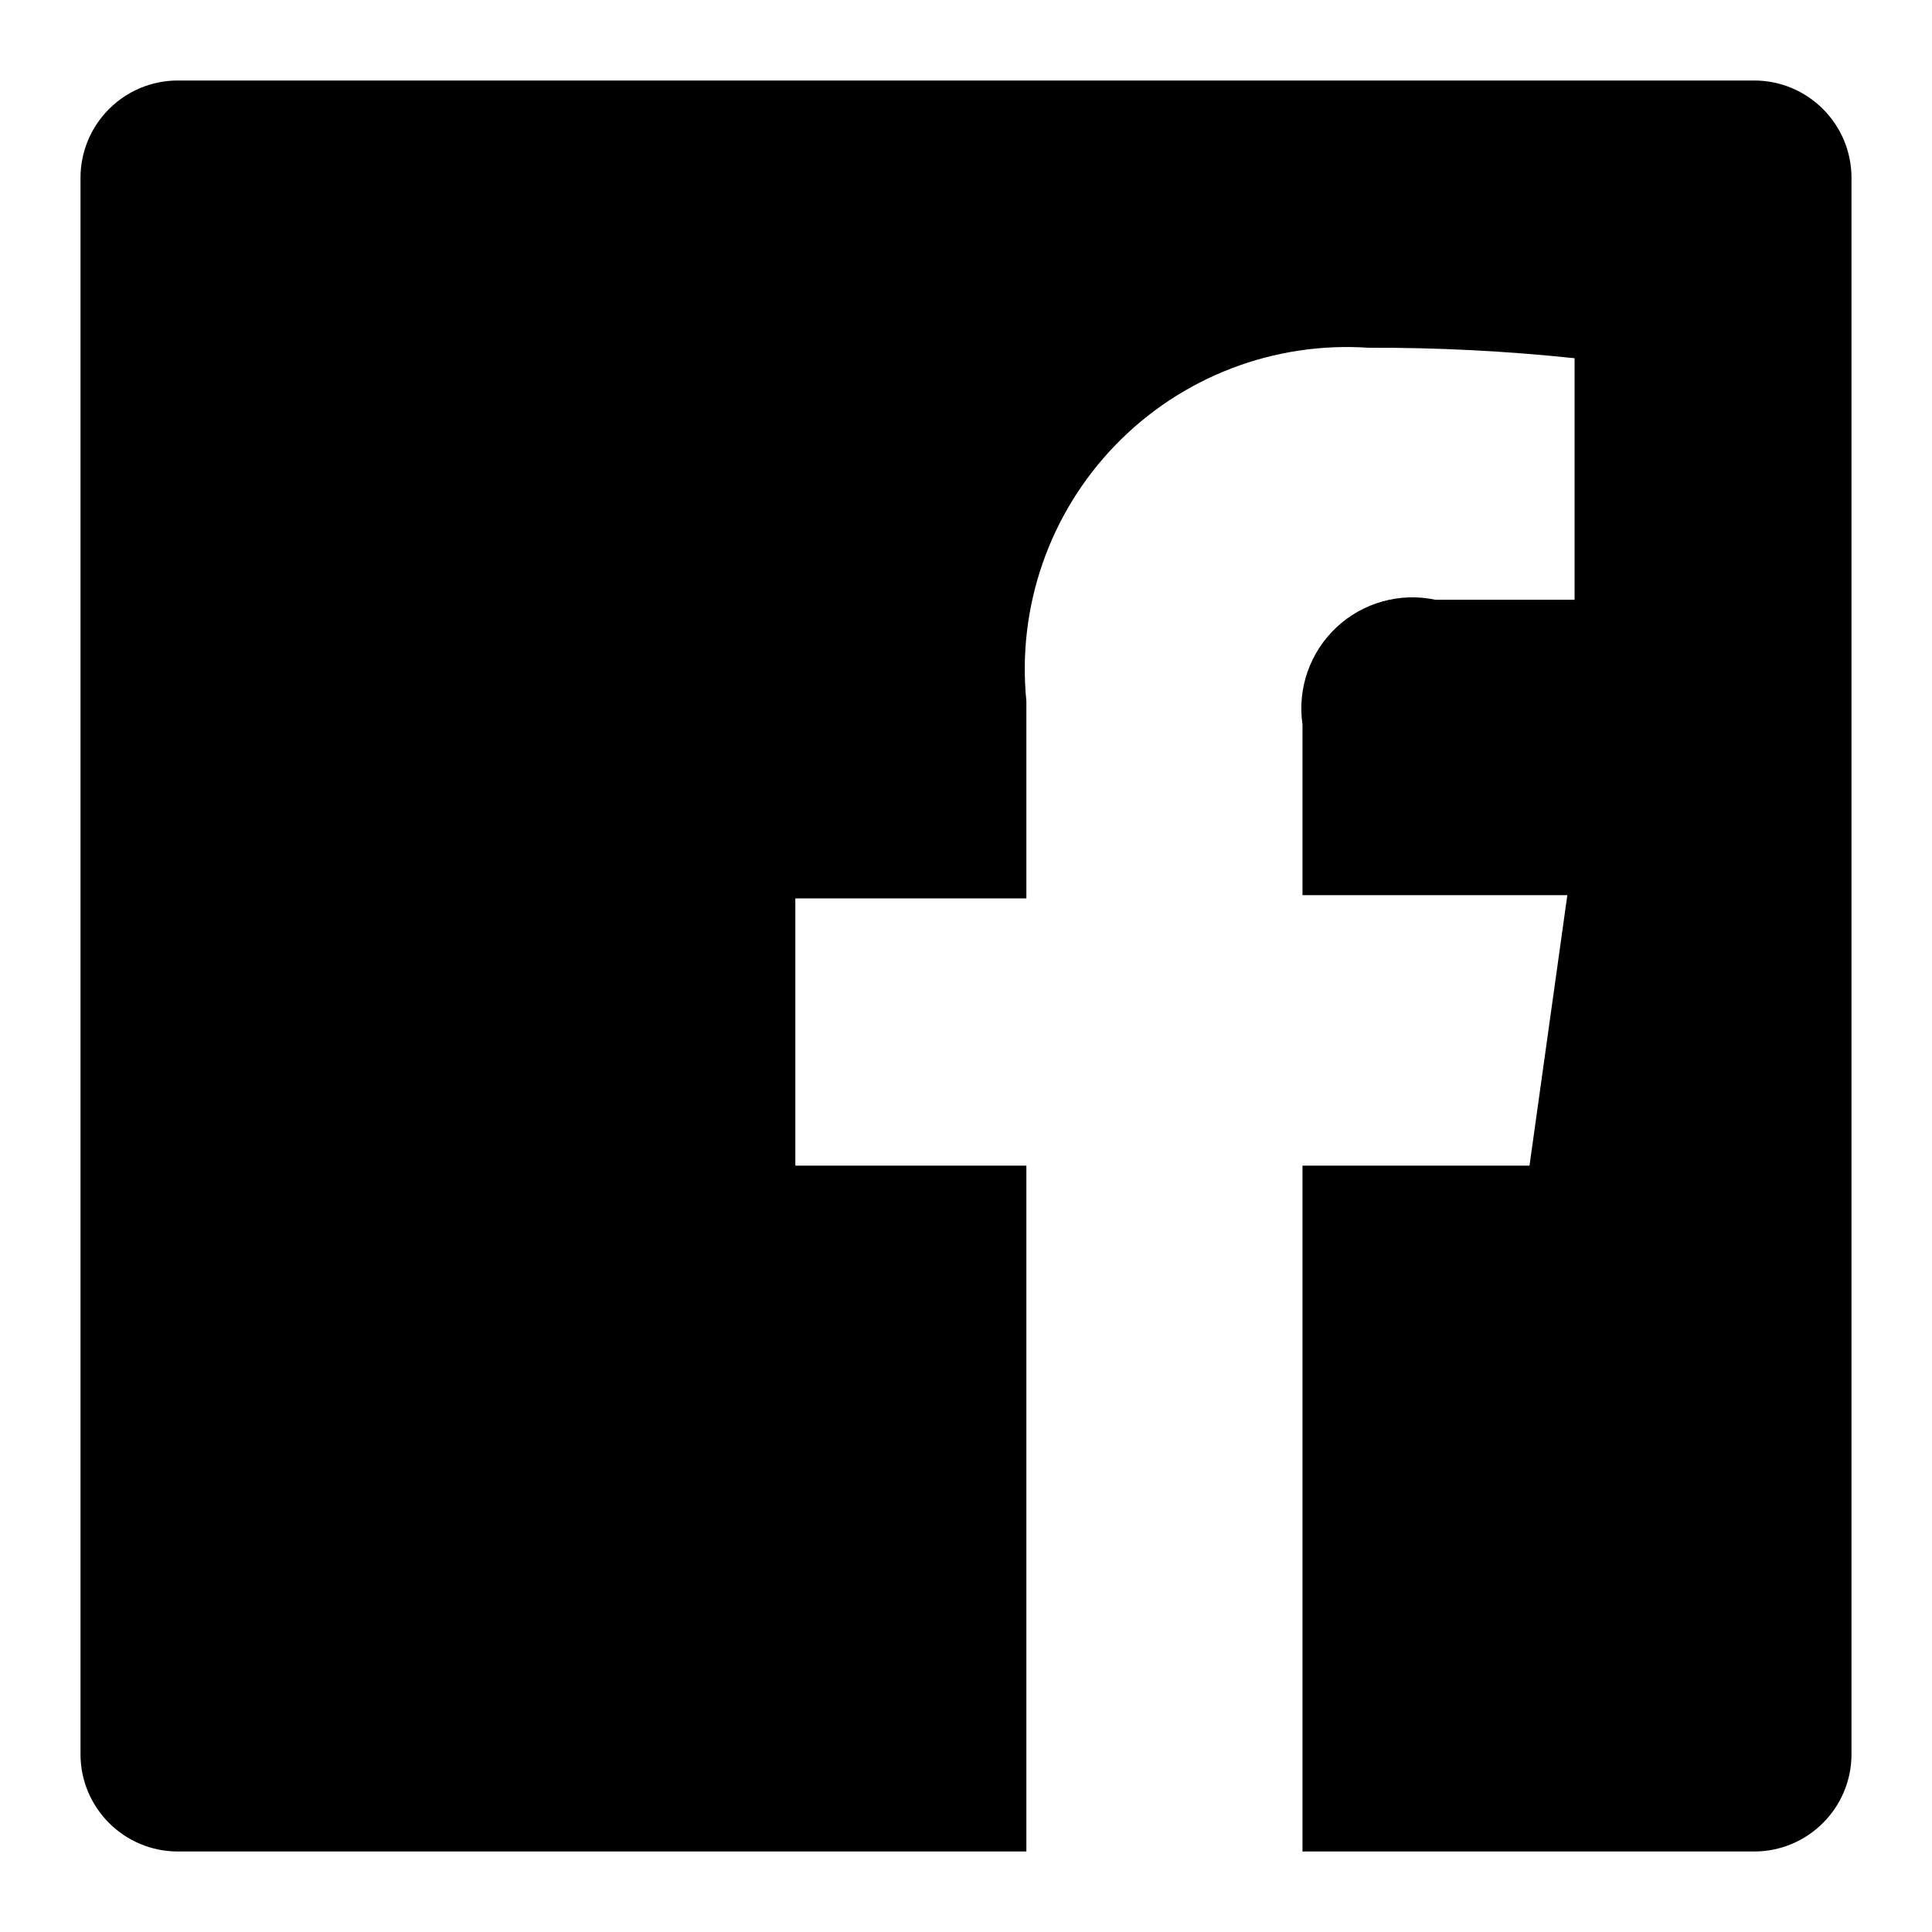
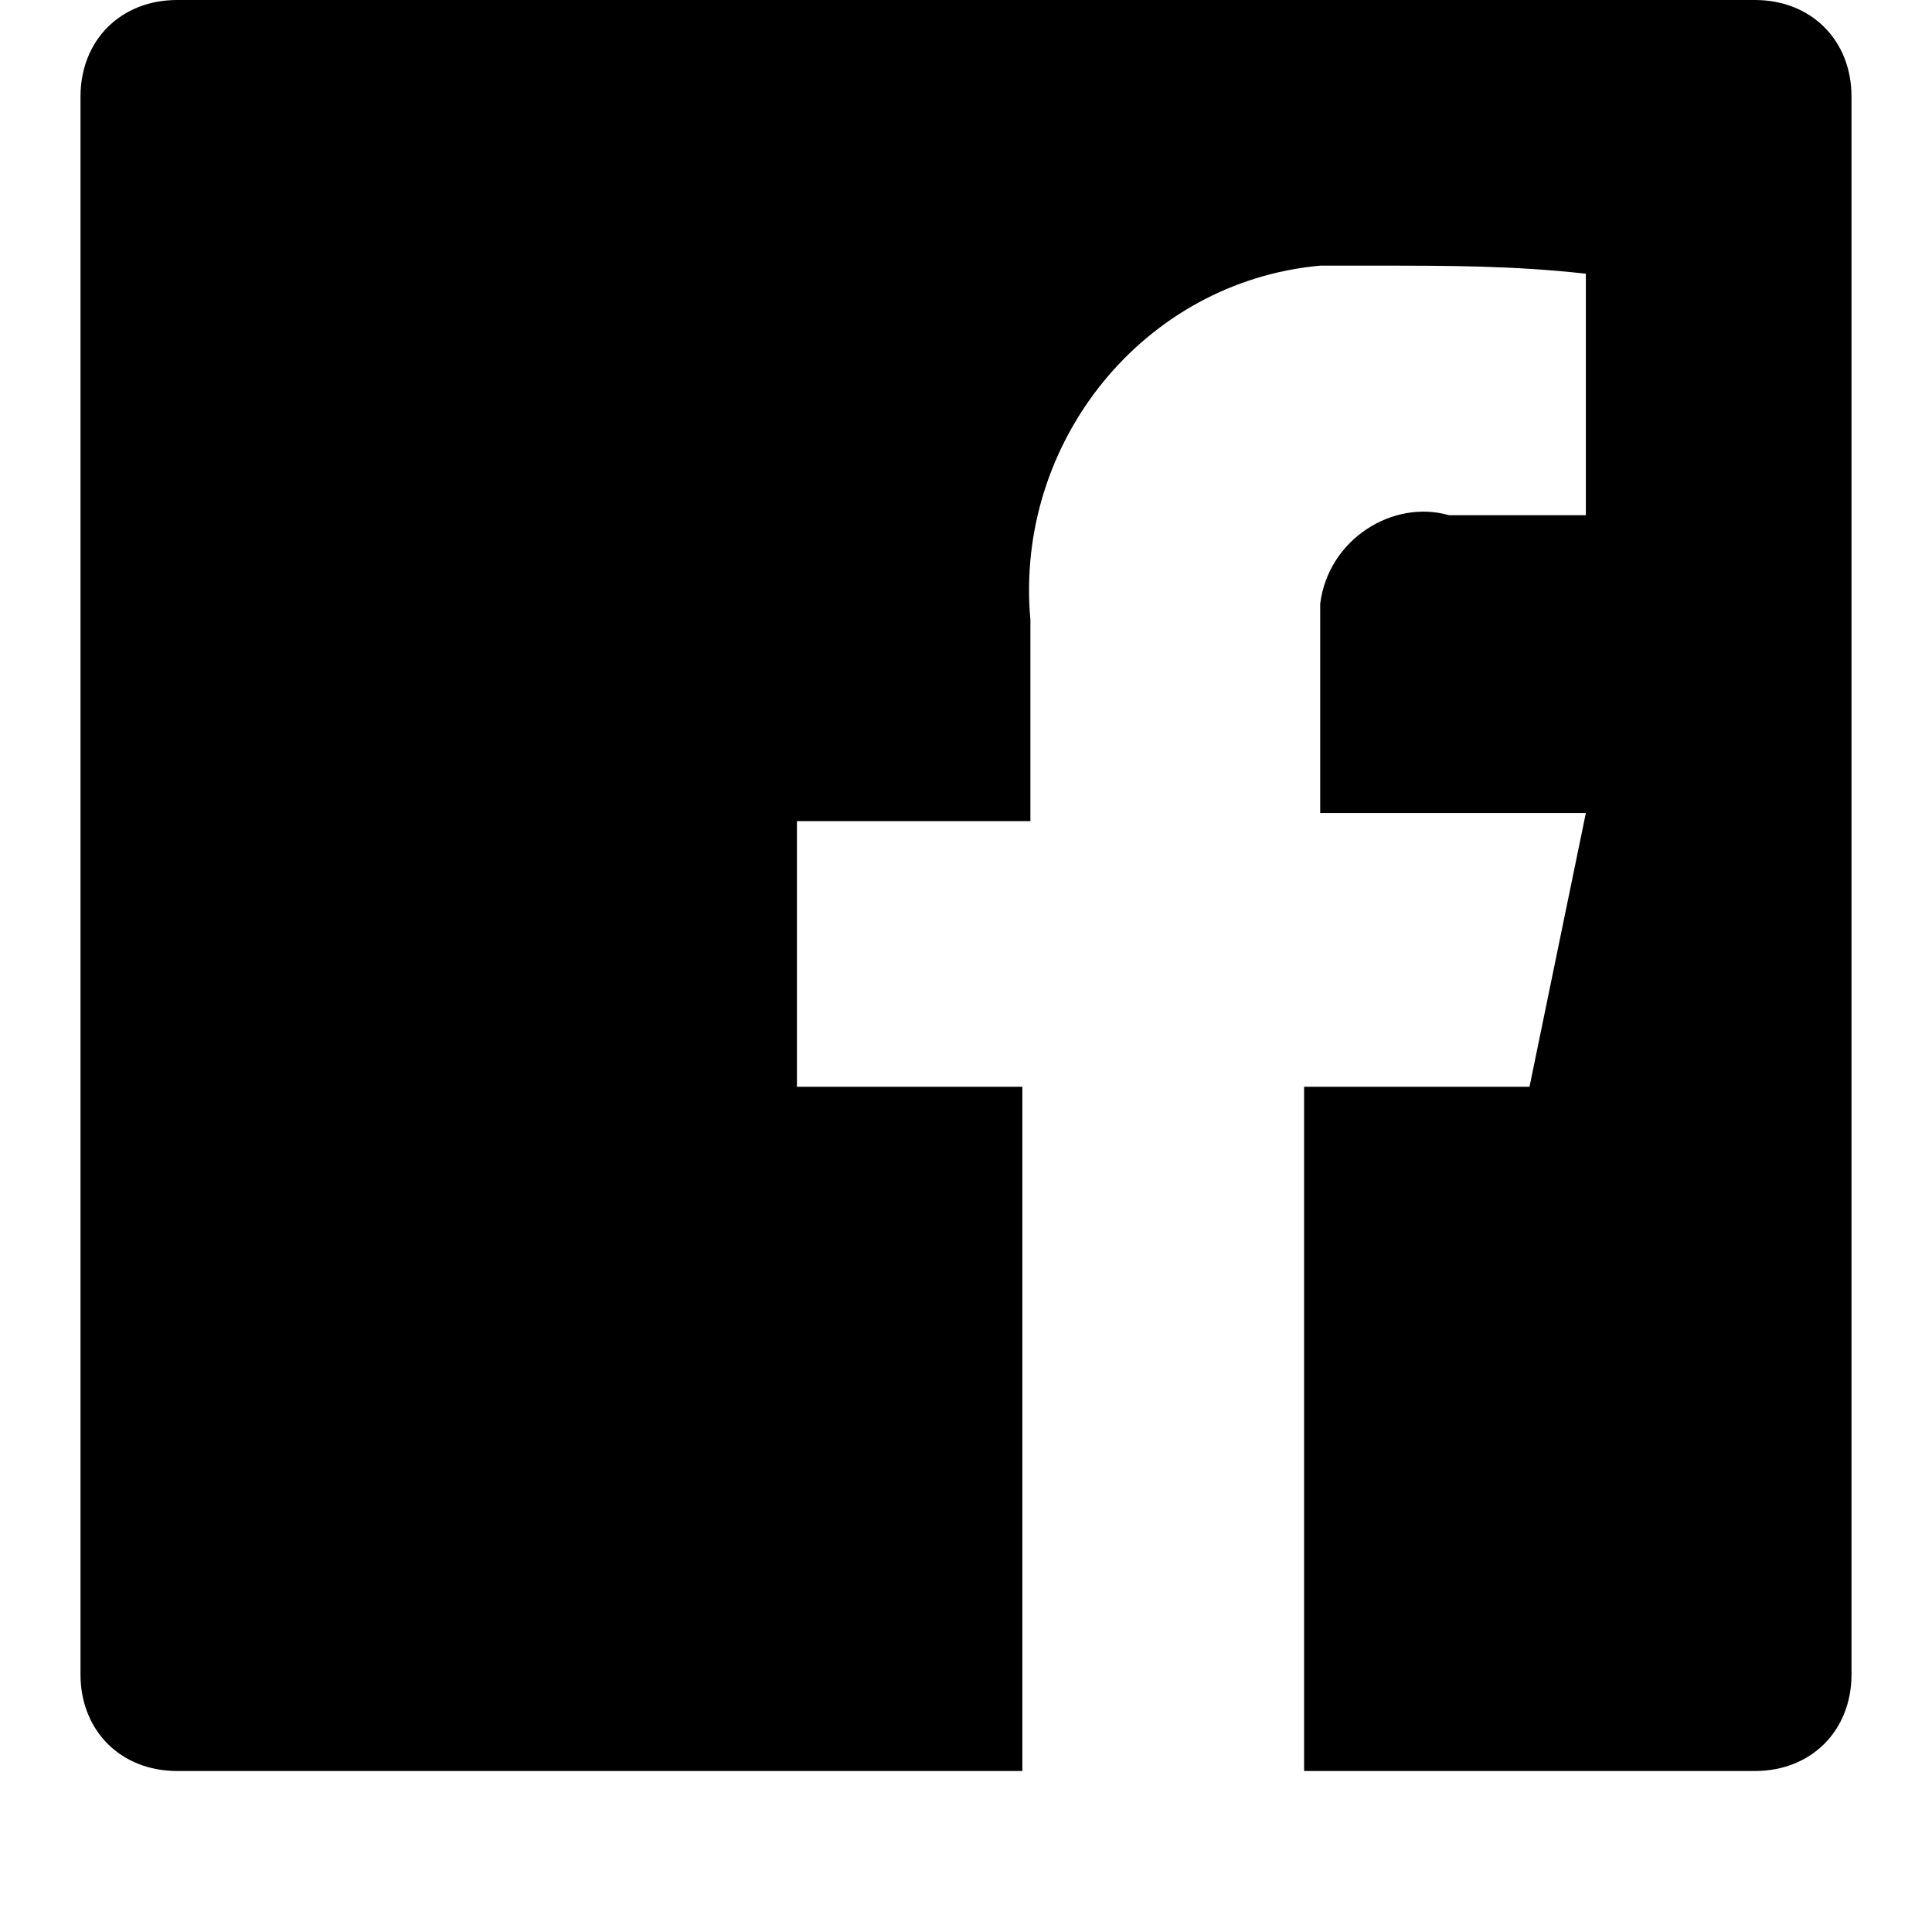
<svg xmlns="http://www.w3.org/2000/svg" viewBox="0 0 24 24">
-   <path d="M21.79,1H2.21A1.21,1.21,0,0,0,1,2.21V21.79A1.21,1.21,0,0,0,2.21,23H12.75V14.48H9.88V11.16h2.87V8.71A4,4,0,0,1,17,4.32a23.52,23.52,0,0,1,2.56.13v3H17.83A1.38,1.38,0,0,0,16.18,9v2.12h3.29L19,14.48H16.18V23h5.61A1.21,1.21,0,0,0,23,21.79V2.21A1.21,1.21,0,0,0,21.79,1Z" />
+   <path d="M21.8,0H2.2C1.5,0,1,0.5,1,1.2v19.6C1,21.5,1.5,22,2.2,22h10.5v-8.5H9.9v-3.3h2.9V7.7c-0.2-2.2,1.4-4.2,3.6-4.4    c0.2,0,0.4,0,0.7,0c0.9,0,1.7,0,2.6,0.1v3h-1.7c-0.7-0.2-1.5,0.3-1.6,1.1c0,0.2,0,0.3,0,0.5v2.1h3.3L19,13.5h-2.8V22h5.6    c0.7,0,1.2-0.5,1.2-1.2V1.2C23,0.5,22.5,0,21.8,0z" />
</svg>
